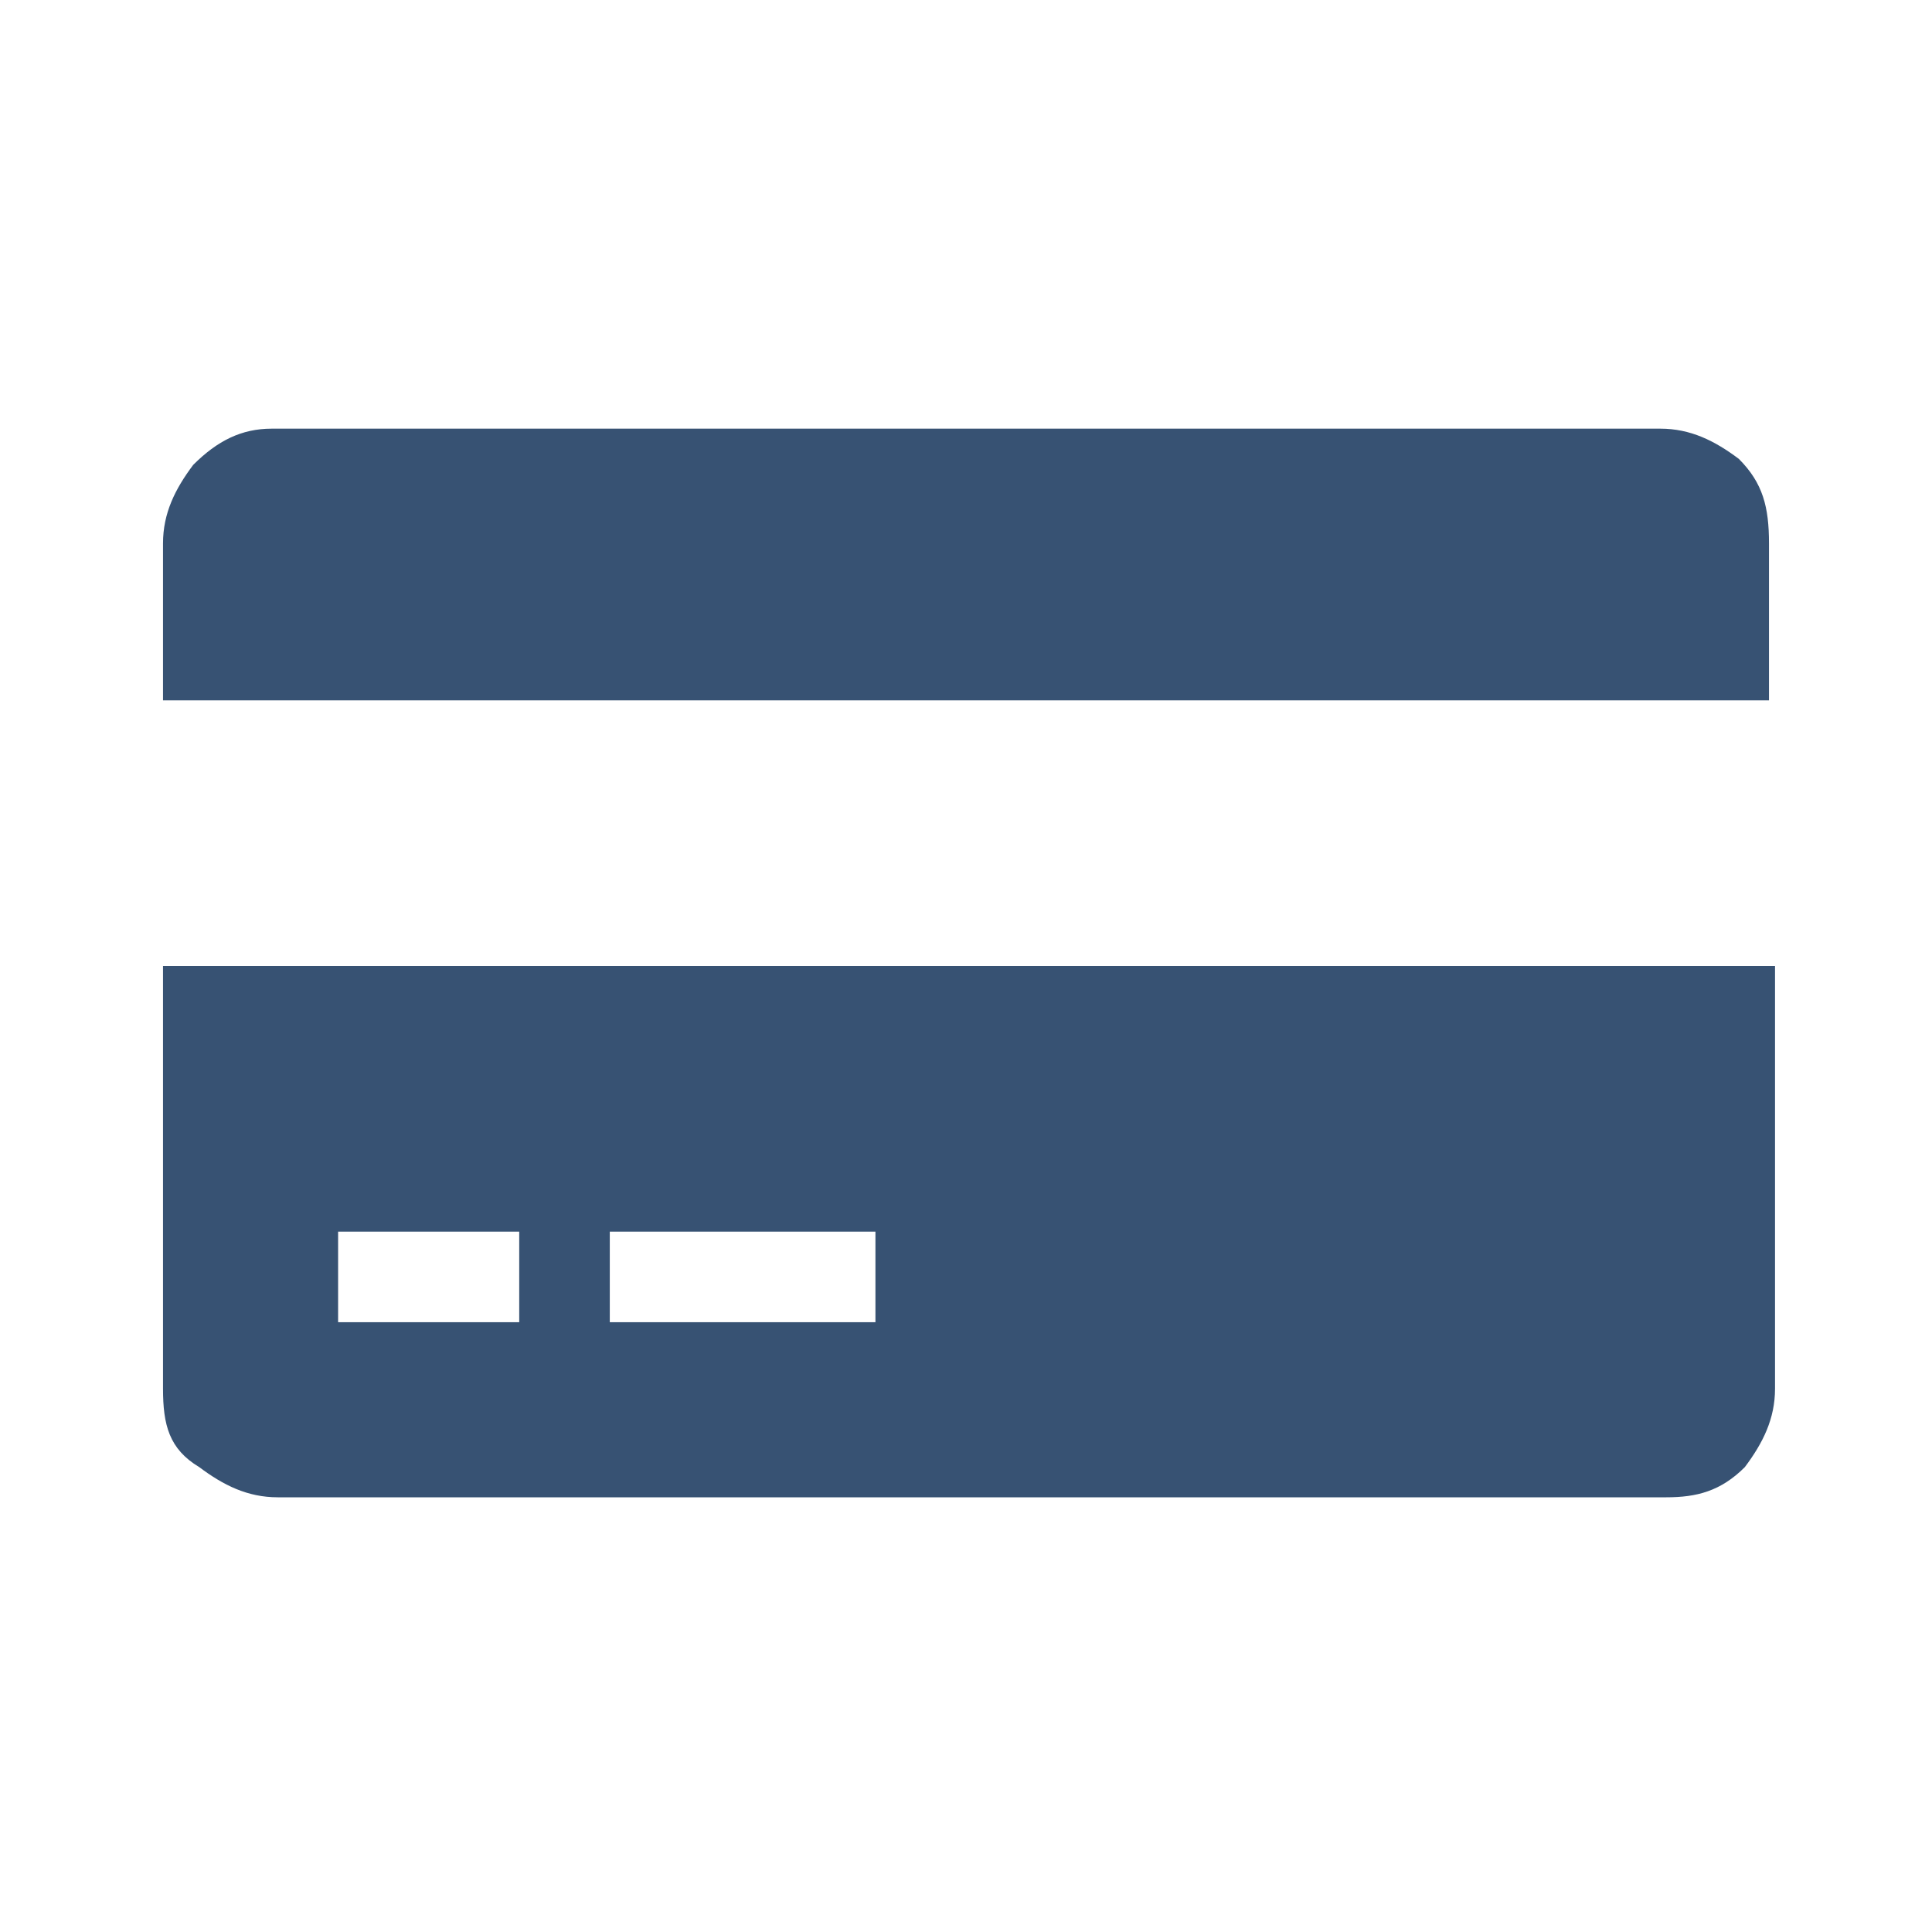
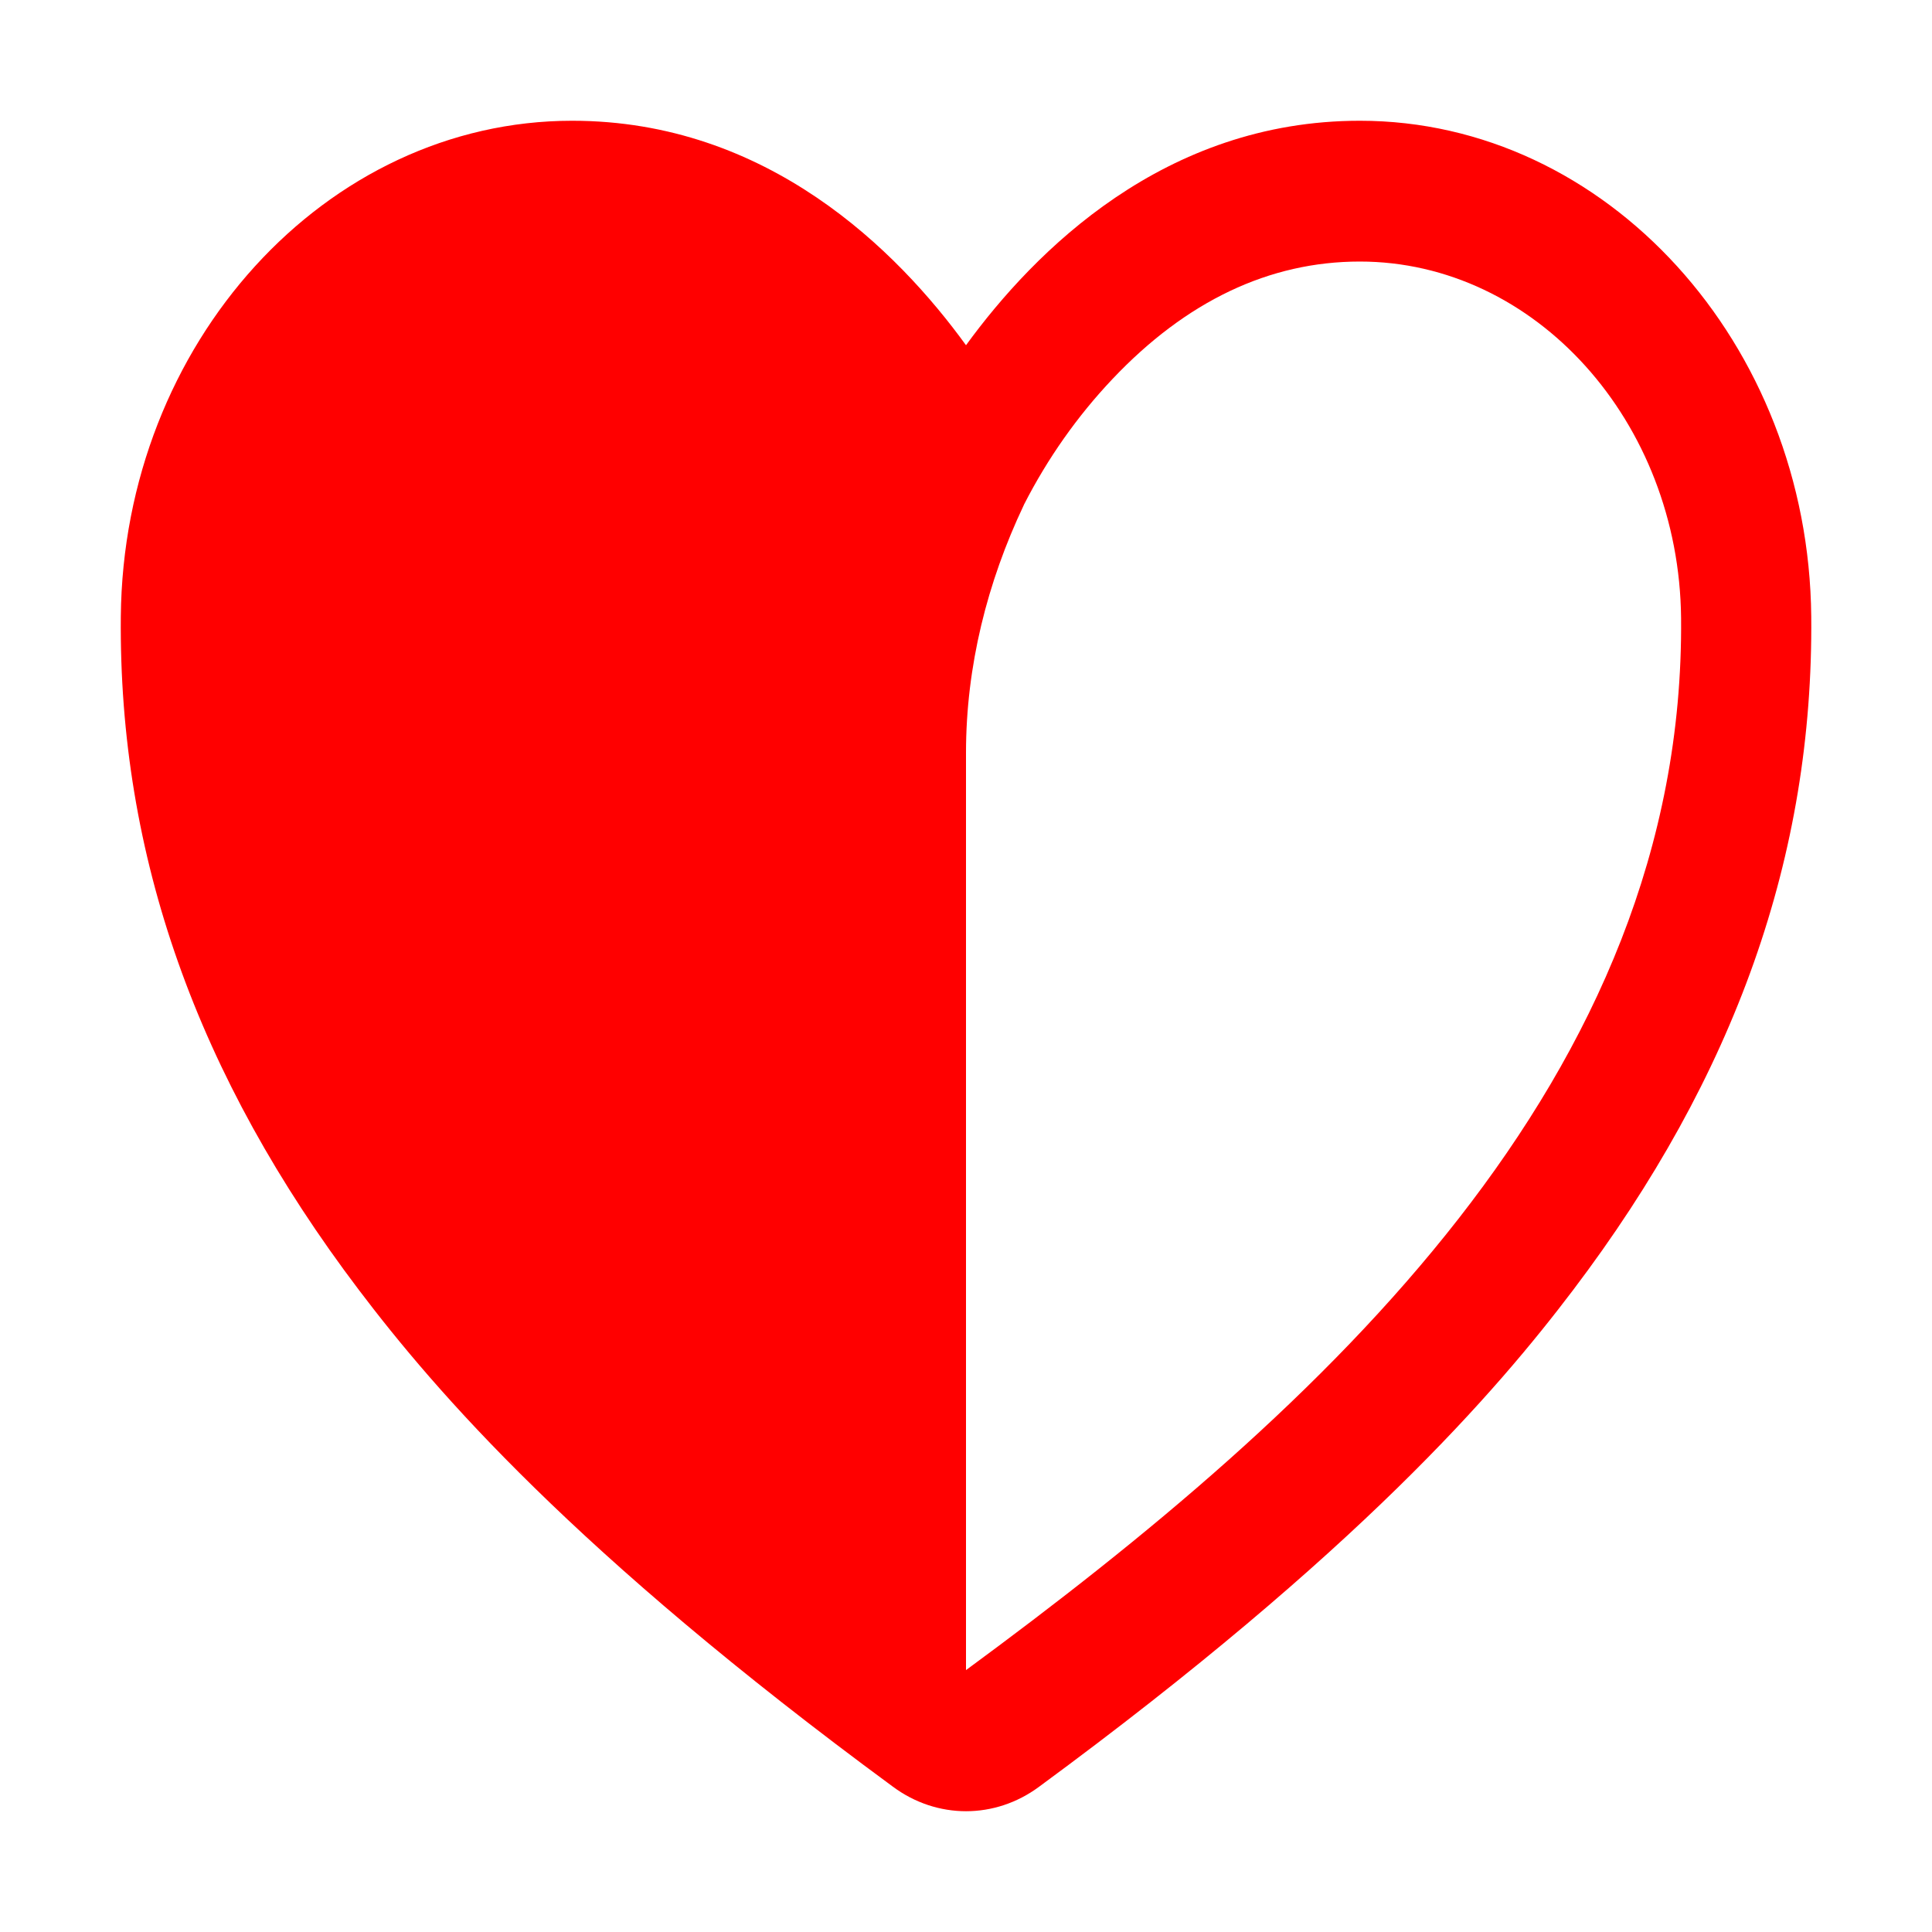
- <svg xmlns="http://www.w3.org/2000/svg" viewBox="0 0 32 32">
-   <path fill="#375273" d="M27.5 7.1c.5 0 .9.2 1.3.5.4.4.5.8.5 1.4v2.6H2.7V9c0-.5.2-.9.5-1.3.4-.4.8-.6 1.3-.6h23zM2.7 23v-7h26.7v7c0 .5-.2.9-.5 1.3-.4.4-.8.5-1.3.5h-23c-.5 0-.9-.2-1.3-.5-.5-.3-.6-.7-.6-1.3zm2.9-2.6v1.5h3v-1.5h-3zm4.5 0v1.5h4.4v-1.5h-4.4z" />
+ <svg xmlns="http://www.w3.org/2000/svg" height="32" viewBox="0 0 32 32" width="32">
+   <path d="m22.523 2c-3.237 0-5.384 2.154-6.523 3.718-1.136-1.567-3.286-3.718-6.523-3.718-4.08 0-7.434 3.685-7.476 8.213-.036 3.952 1.254 7.602 3.945 11.155 1.263 1.668 3.554 4.335 8.843 8.225a2.143 2.321 0 0 0 2.423 0c5.289-3.89 7.58-6.557 8.843-8.225 2.692-3.554 3.981-7.203 3.945-11.155-.042-4.528-3.396-8.213-7.476-8.213zm-6.523 25.664v-15.196c0-1.431.352-2.826.956-4.099a.08.087 0 0 1 .005-.012 8.278 8.968 0 0 1 1.465-2.079c1.22-1.29 2.598-1.946 4.096-1.946 2.904 0 5.291 2.648 5.322 5.906.068 7.627-5.947 13.088-11.845 17.425z" fill="#f00" stroke-width=".07" />
</svg>
